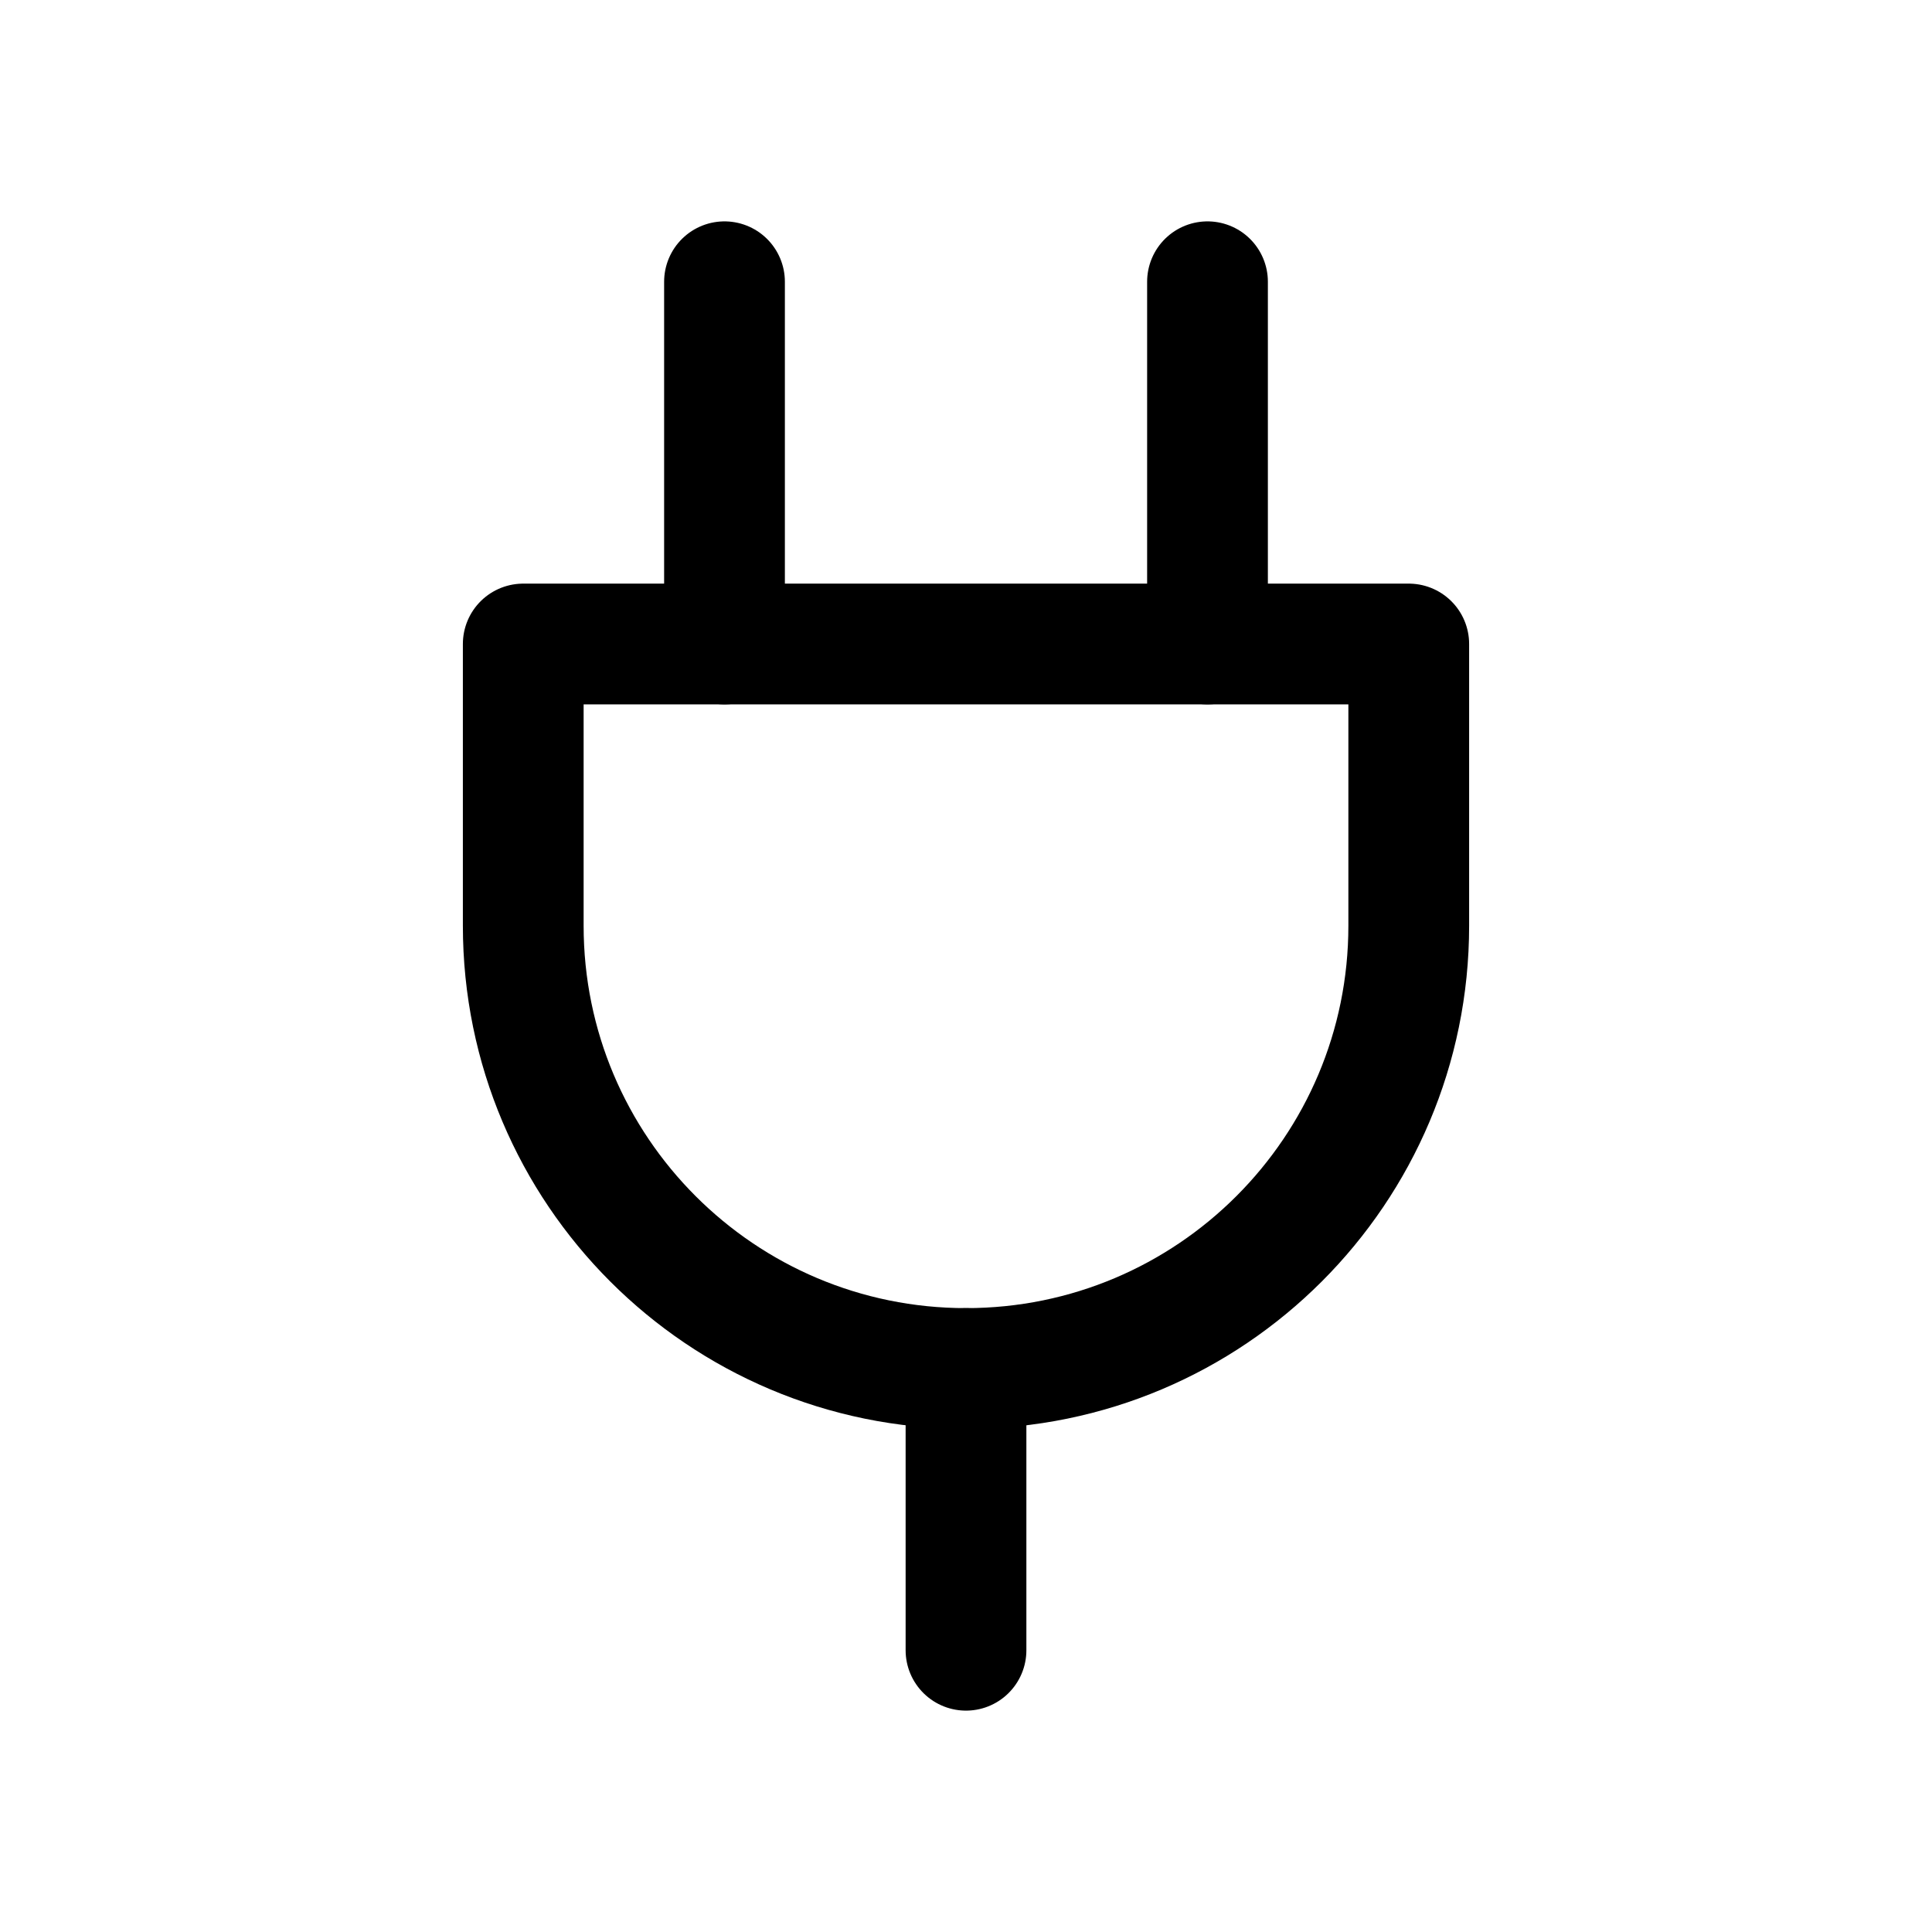
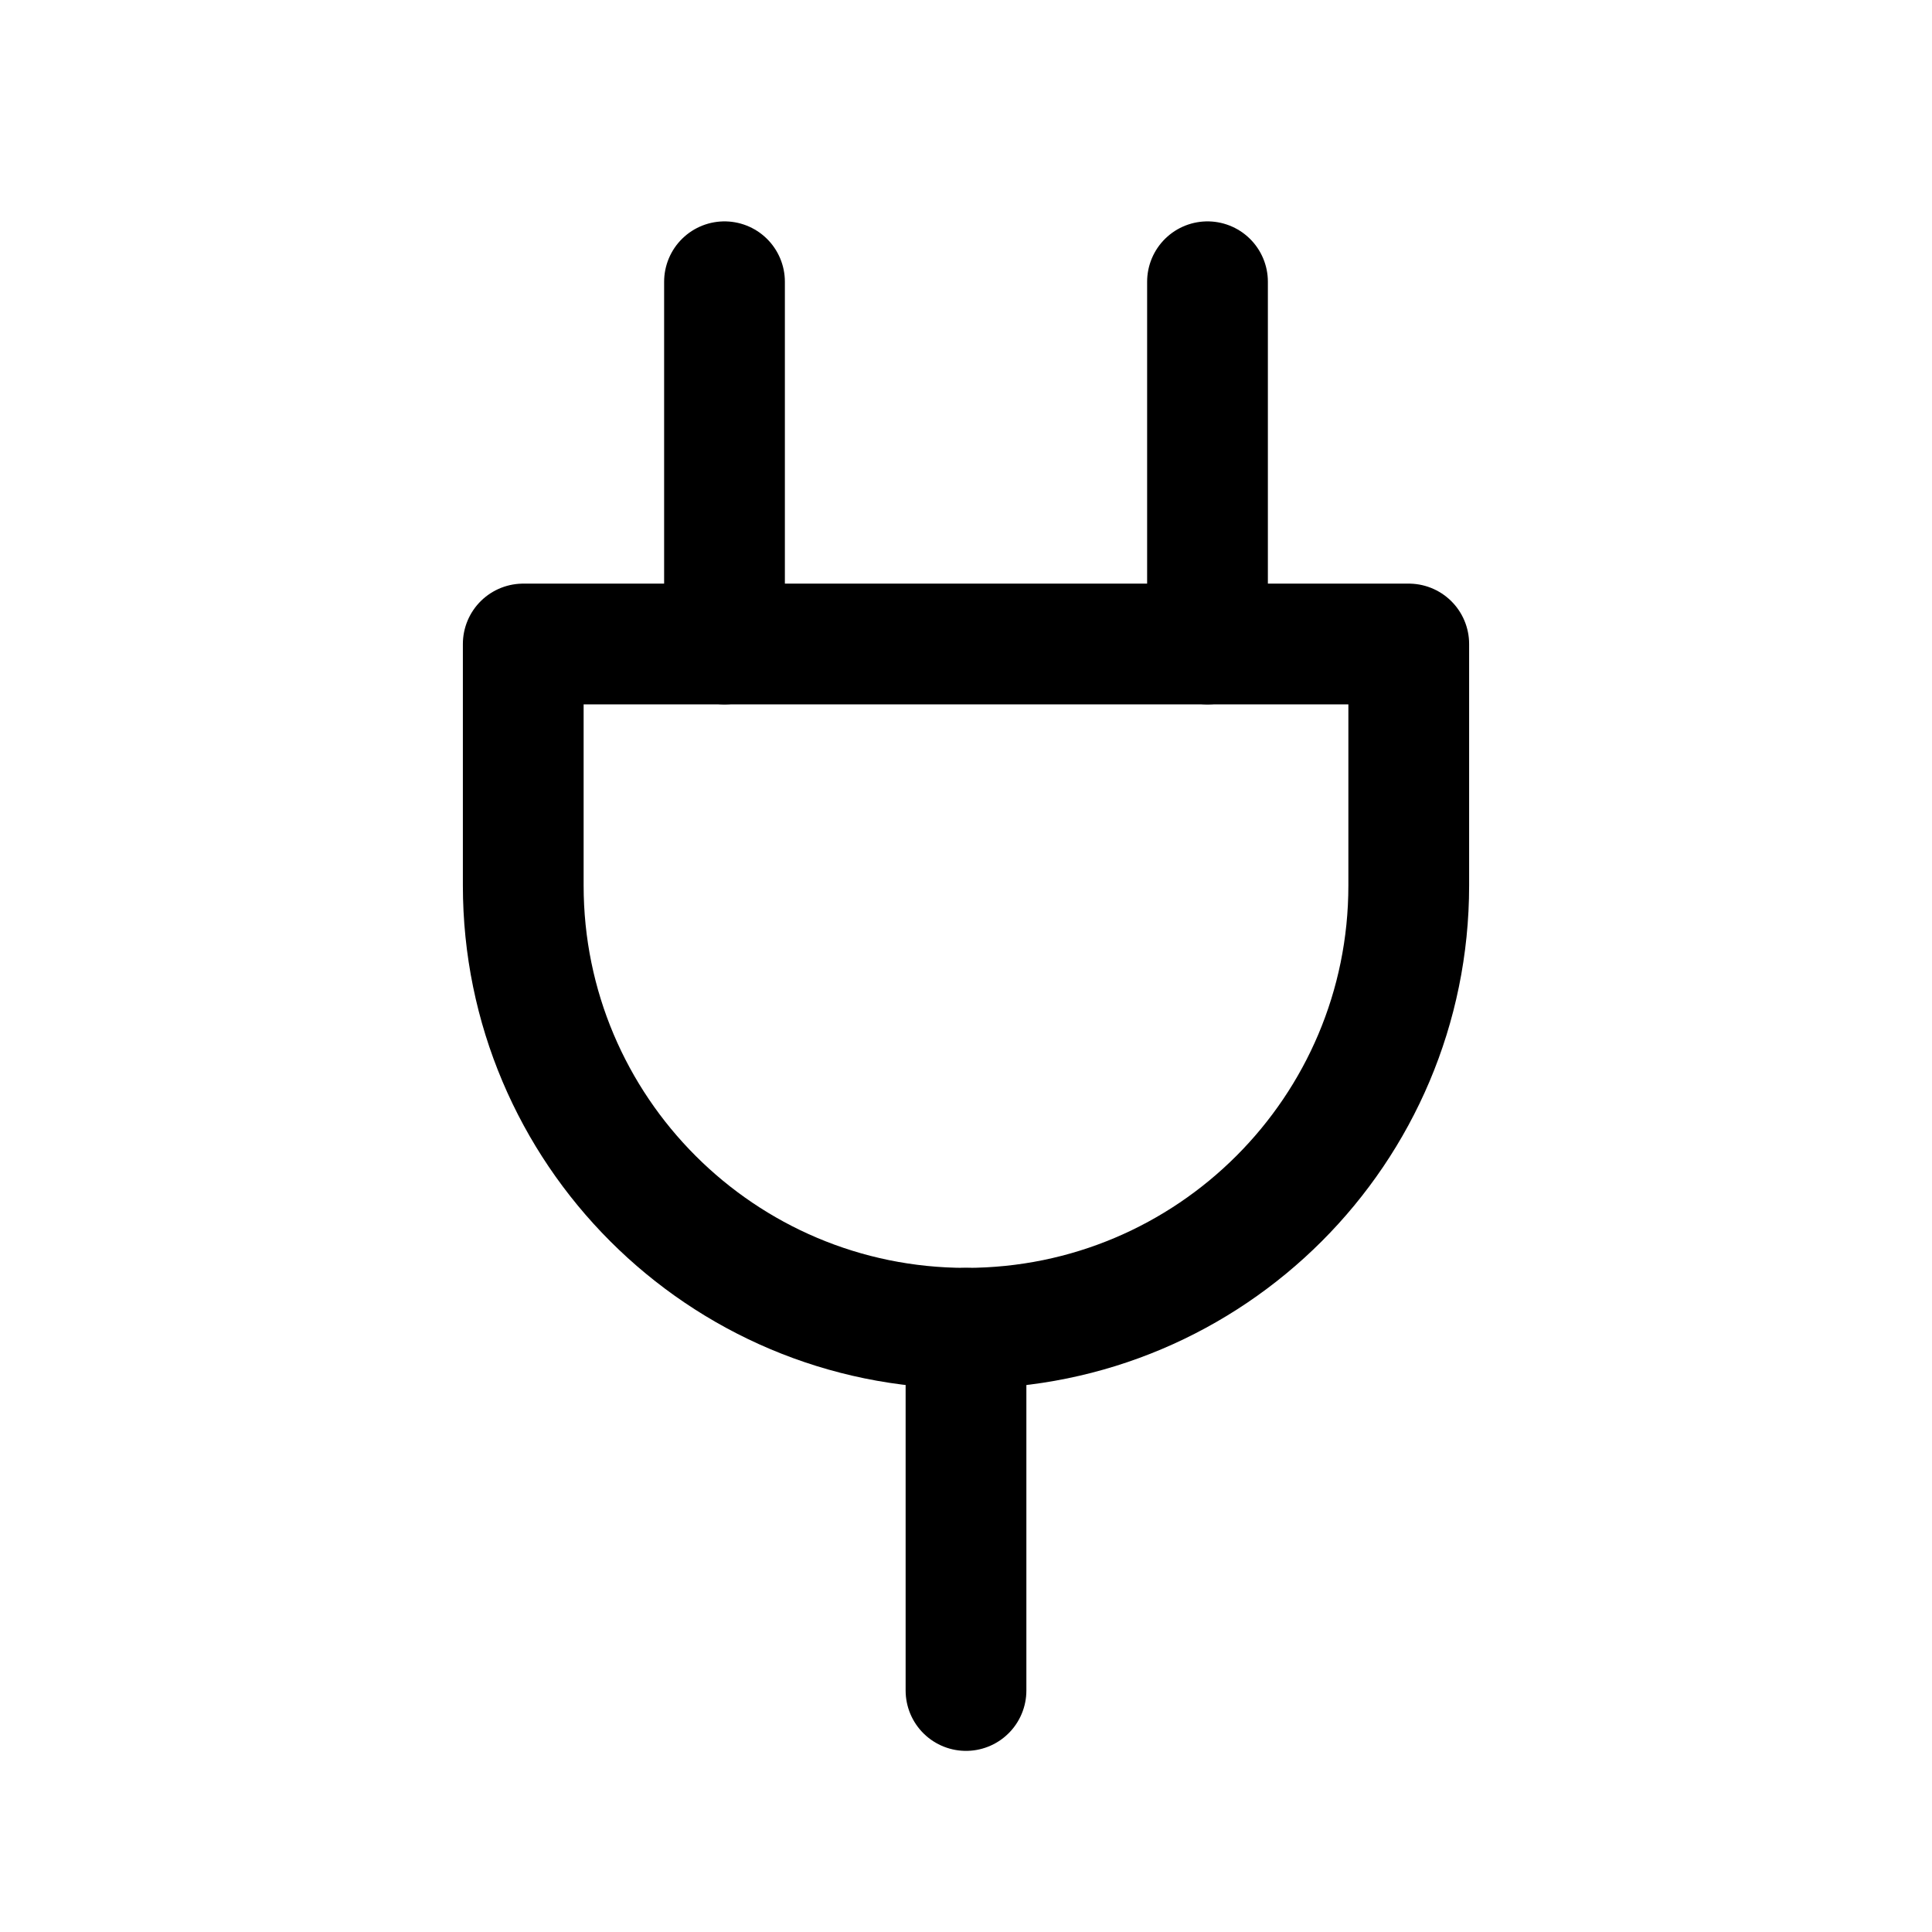
<svg xmlns="http://www.w3.org/2000/svg" viewBox="0 0 24 24" width="24" height="24" fill="none" stroke="currentColor" stroke-width="1.5" stroke-linecap="round" stroke-linejoin="round">
  <path d="M9 3.5V8M15 3.5V8" />
-   <path d="M6.5 8H17.5V11.5a5.5 5.5 0 0 1-11 0Z" />
-   <path d="M12 17V20.5" />
+   <path d="M6.5 8H17.5V11a5.5 5.5 0 0 1-11 0Z" />
+   <path d="M12 16.5V21" />
</svg>
